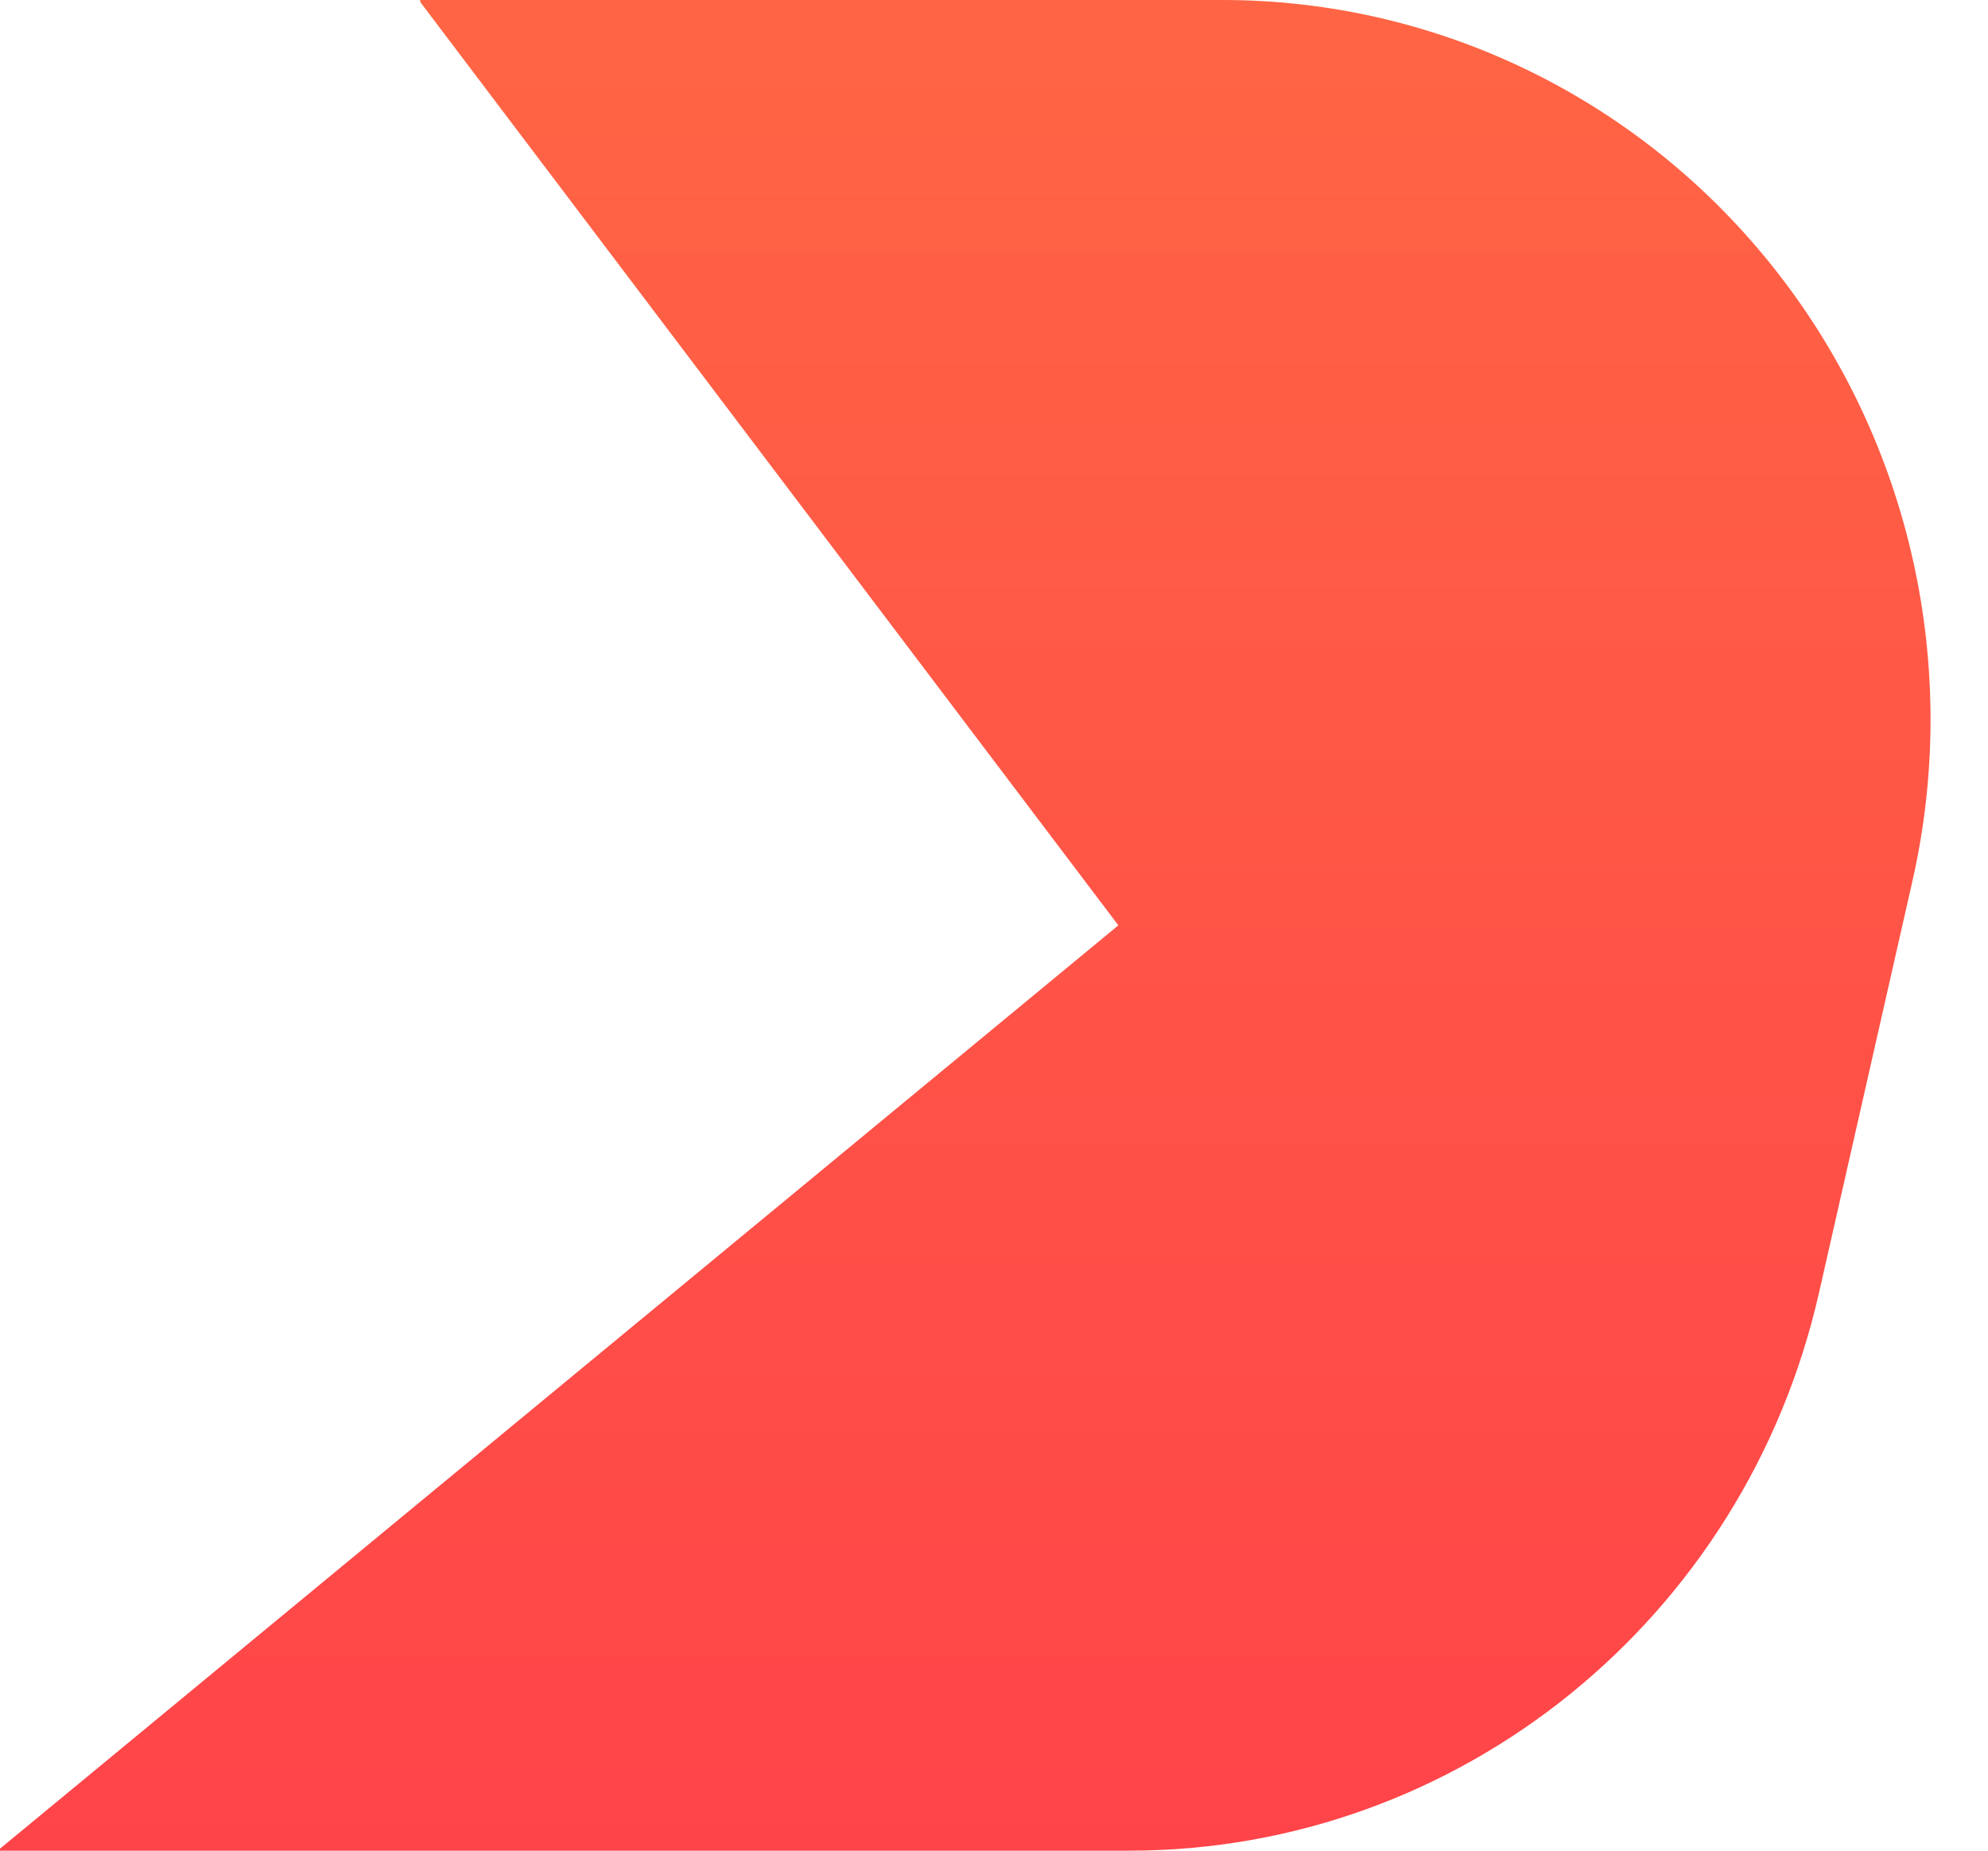
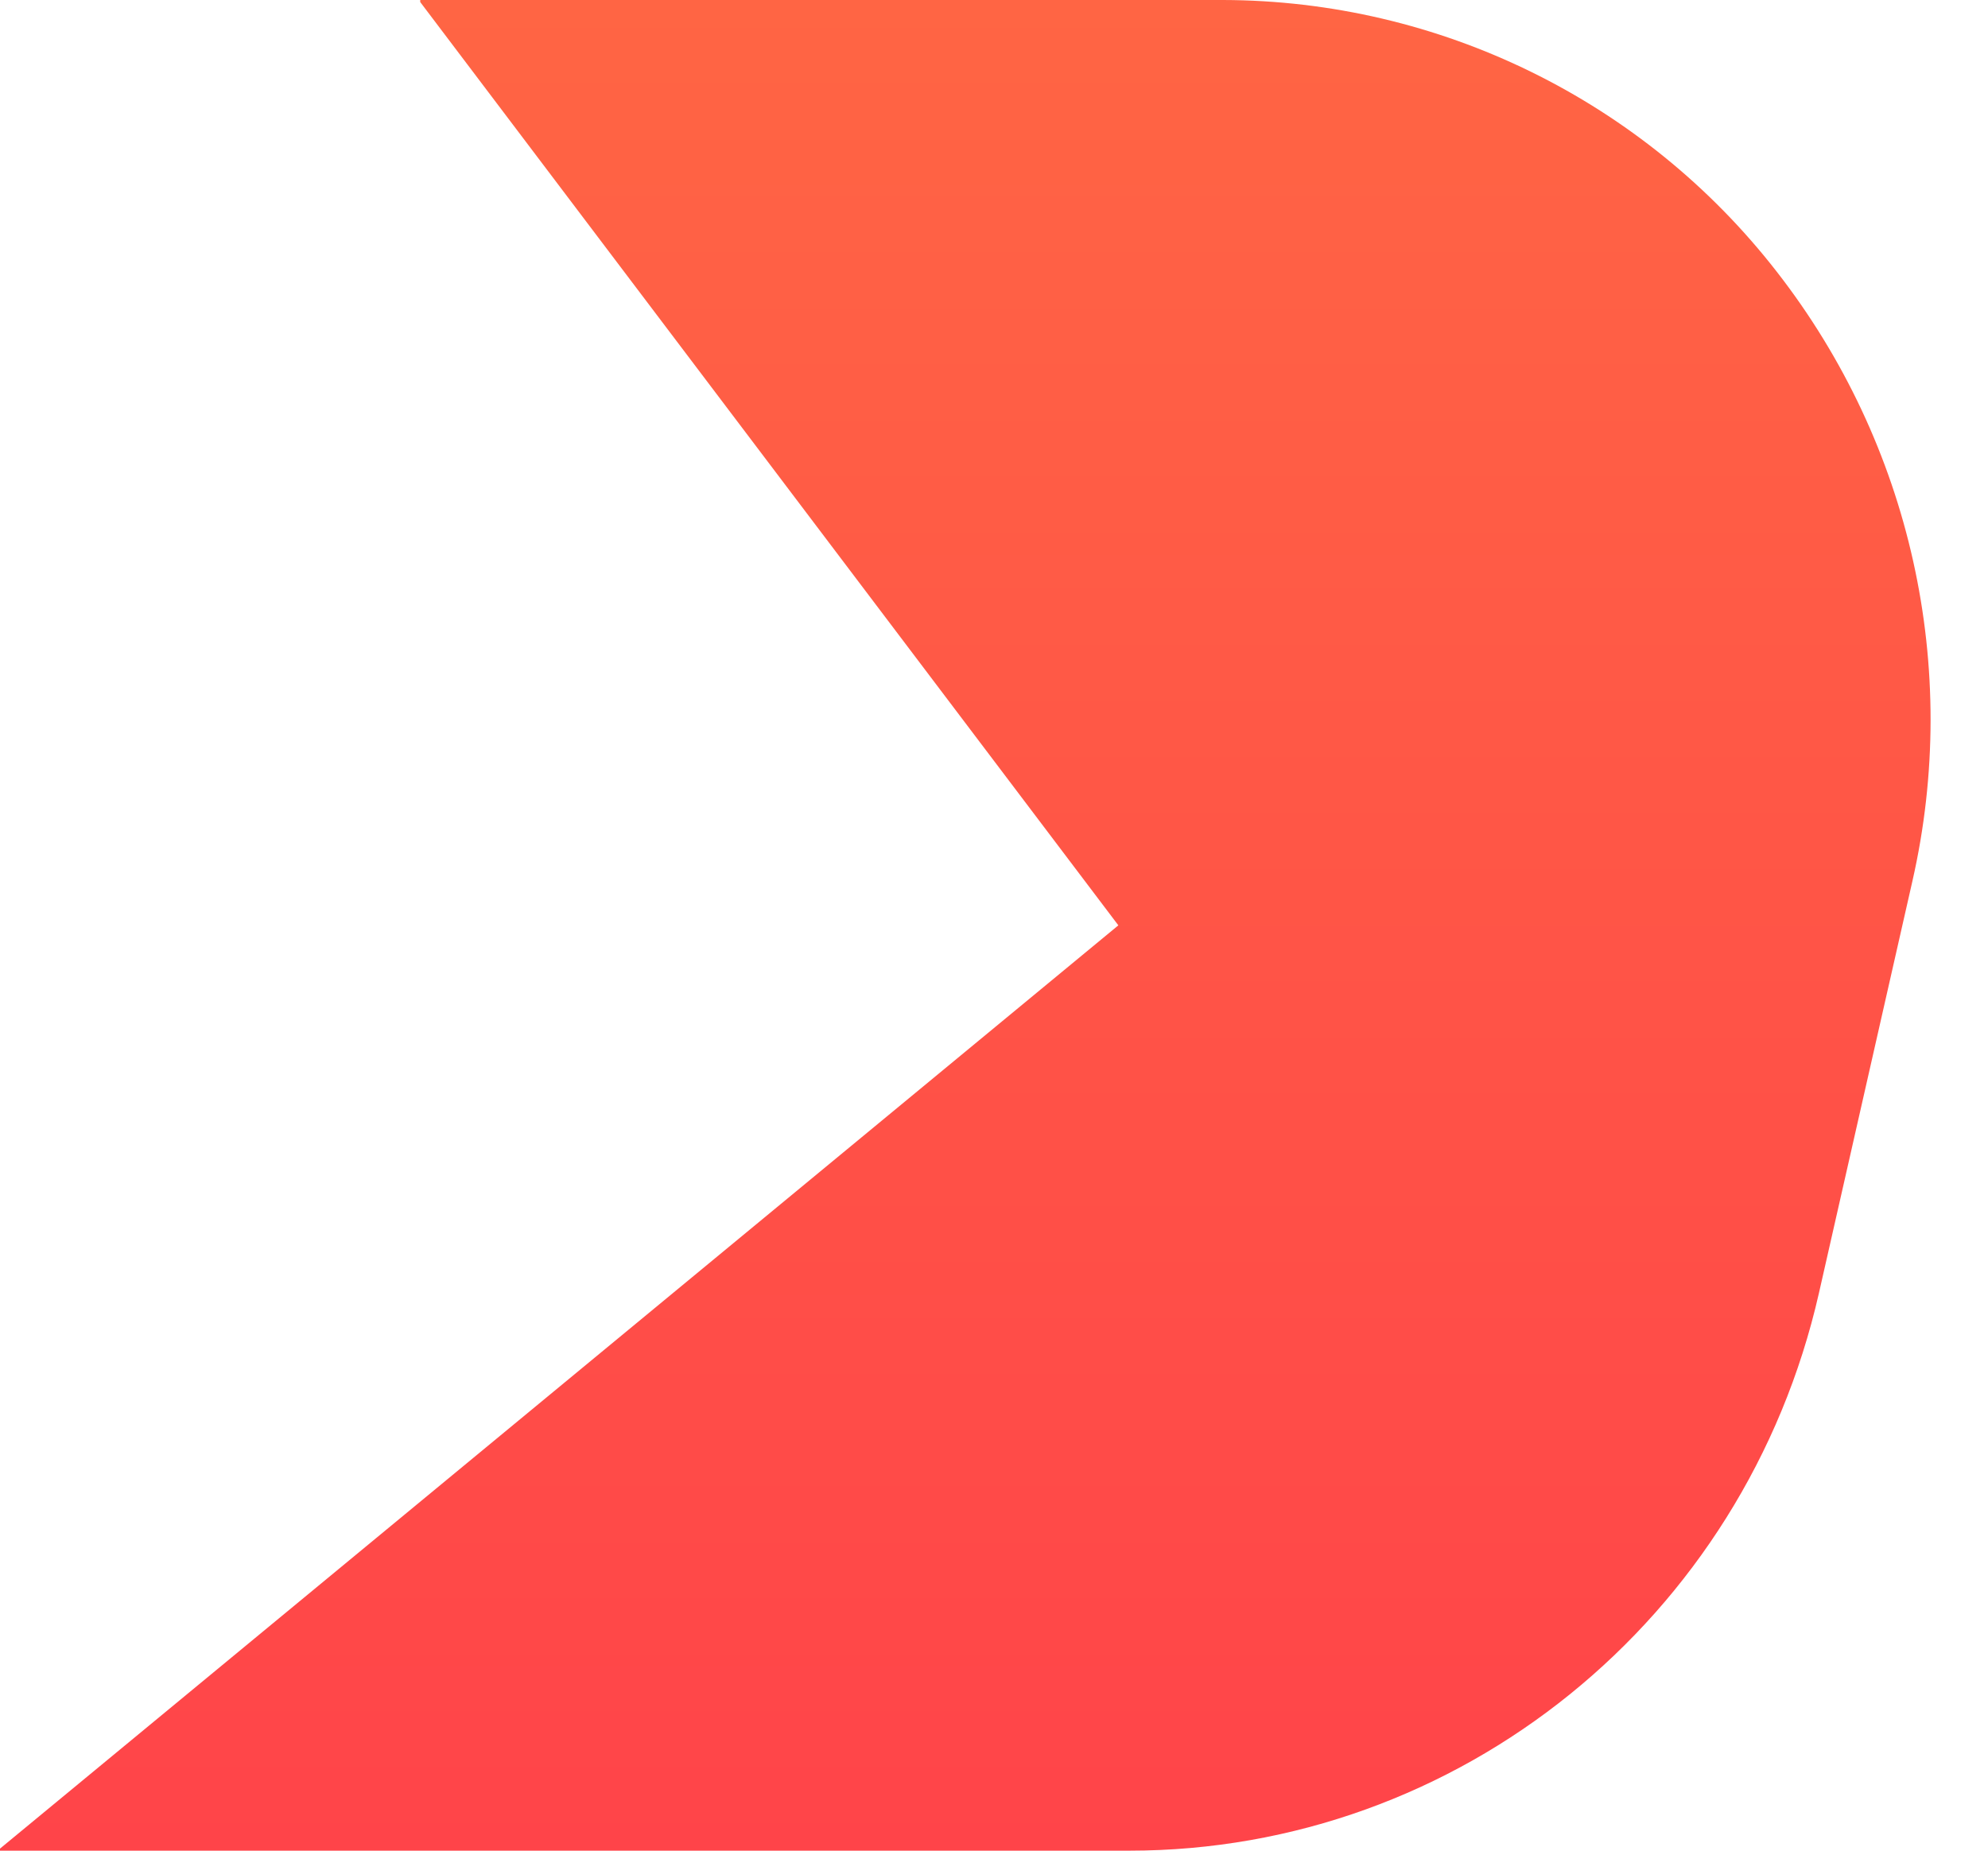
- <svg xmlns="http://www.w3.org/2000/svg" width="29" height="27" viewBox="0 0 29 27" fill="none">
-   <path id="Path" d="M6.13 0V0.029L16.314 13.5L0 26.971V27H16.474C21.281 27 25.453 23.627 26.534 18.864L27.897 12.857C28.605 9.74 27.876 6.465 25.917 3.962C23.959 1.459 20.985 0 17.839 0H6.13Z" fill="url(#paint0_linear)" />
+ <svg xmlns="http://www.w3.org/2000/svg" width="29" height="27" fill="none">
+   <path d="M6.13 0v.03L16.314 13.5 0 26.97V27h16.474c4.807 0 8.979-3.373 10.06-8.136l1.363-6.008a10.63 10.63 0 00-1.98-8.894A10.261 10.261 0 0017.84 0H6.13z" fill="url(#prefix__paint0_linear)" />
  <defs>
-     <linearGradient id="paint0_linear" x1="0" y1="0" x2="0" y2="27" gradientUnits="userSpaceOnUse">
+     <linearGradient id="prefix__paint0_linear" x1="0" y1="0" x2="0" y2="27" gradientUnits="userSpaceOnUse">
      <stop stop-color="#FF6544" />
      <stop offset="1" stop-color="#FF4449" />
    </linearGradient>
  </defs>
</svg>
